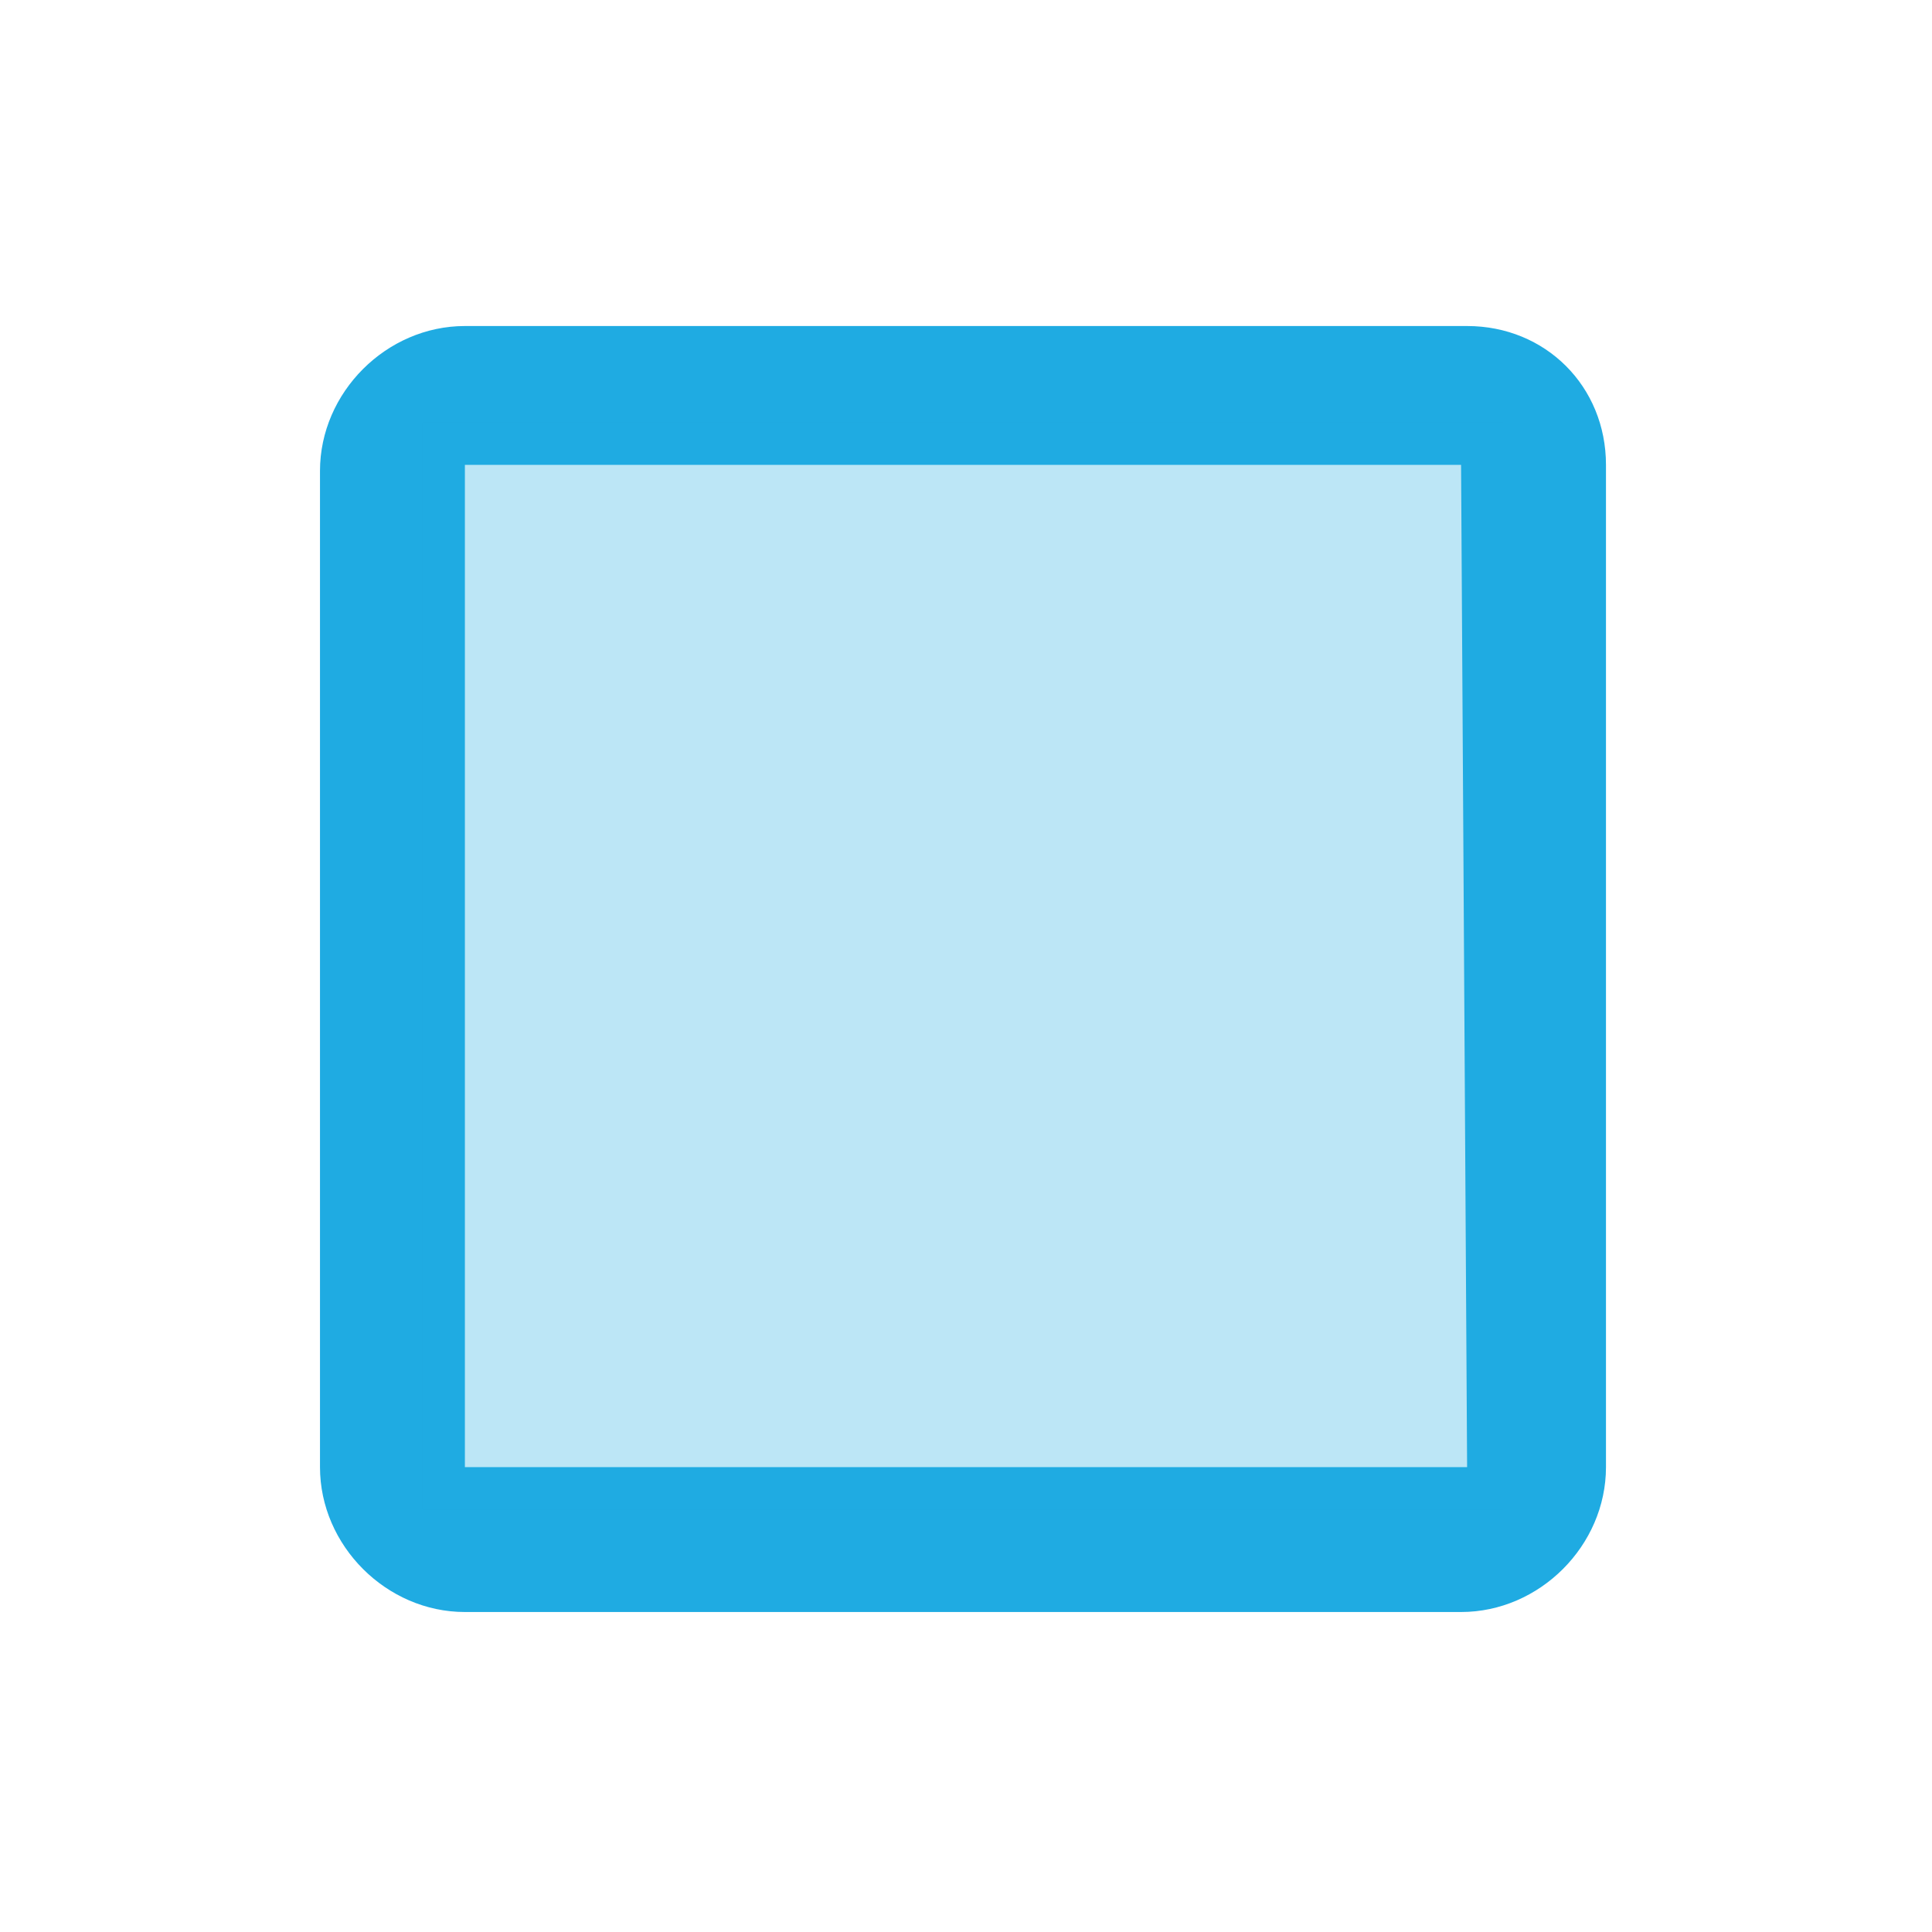
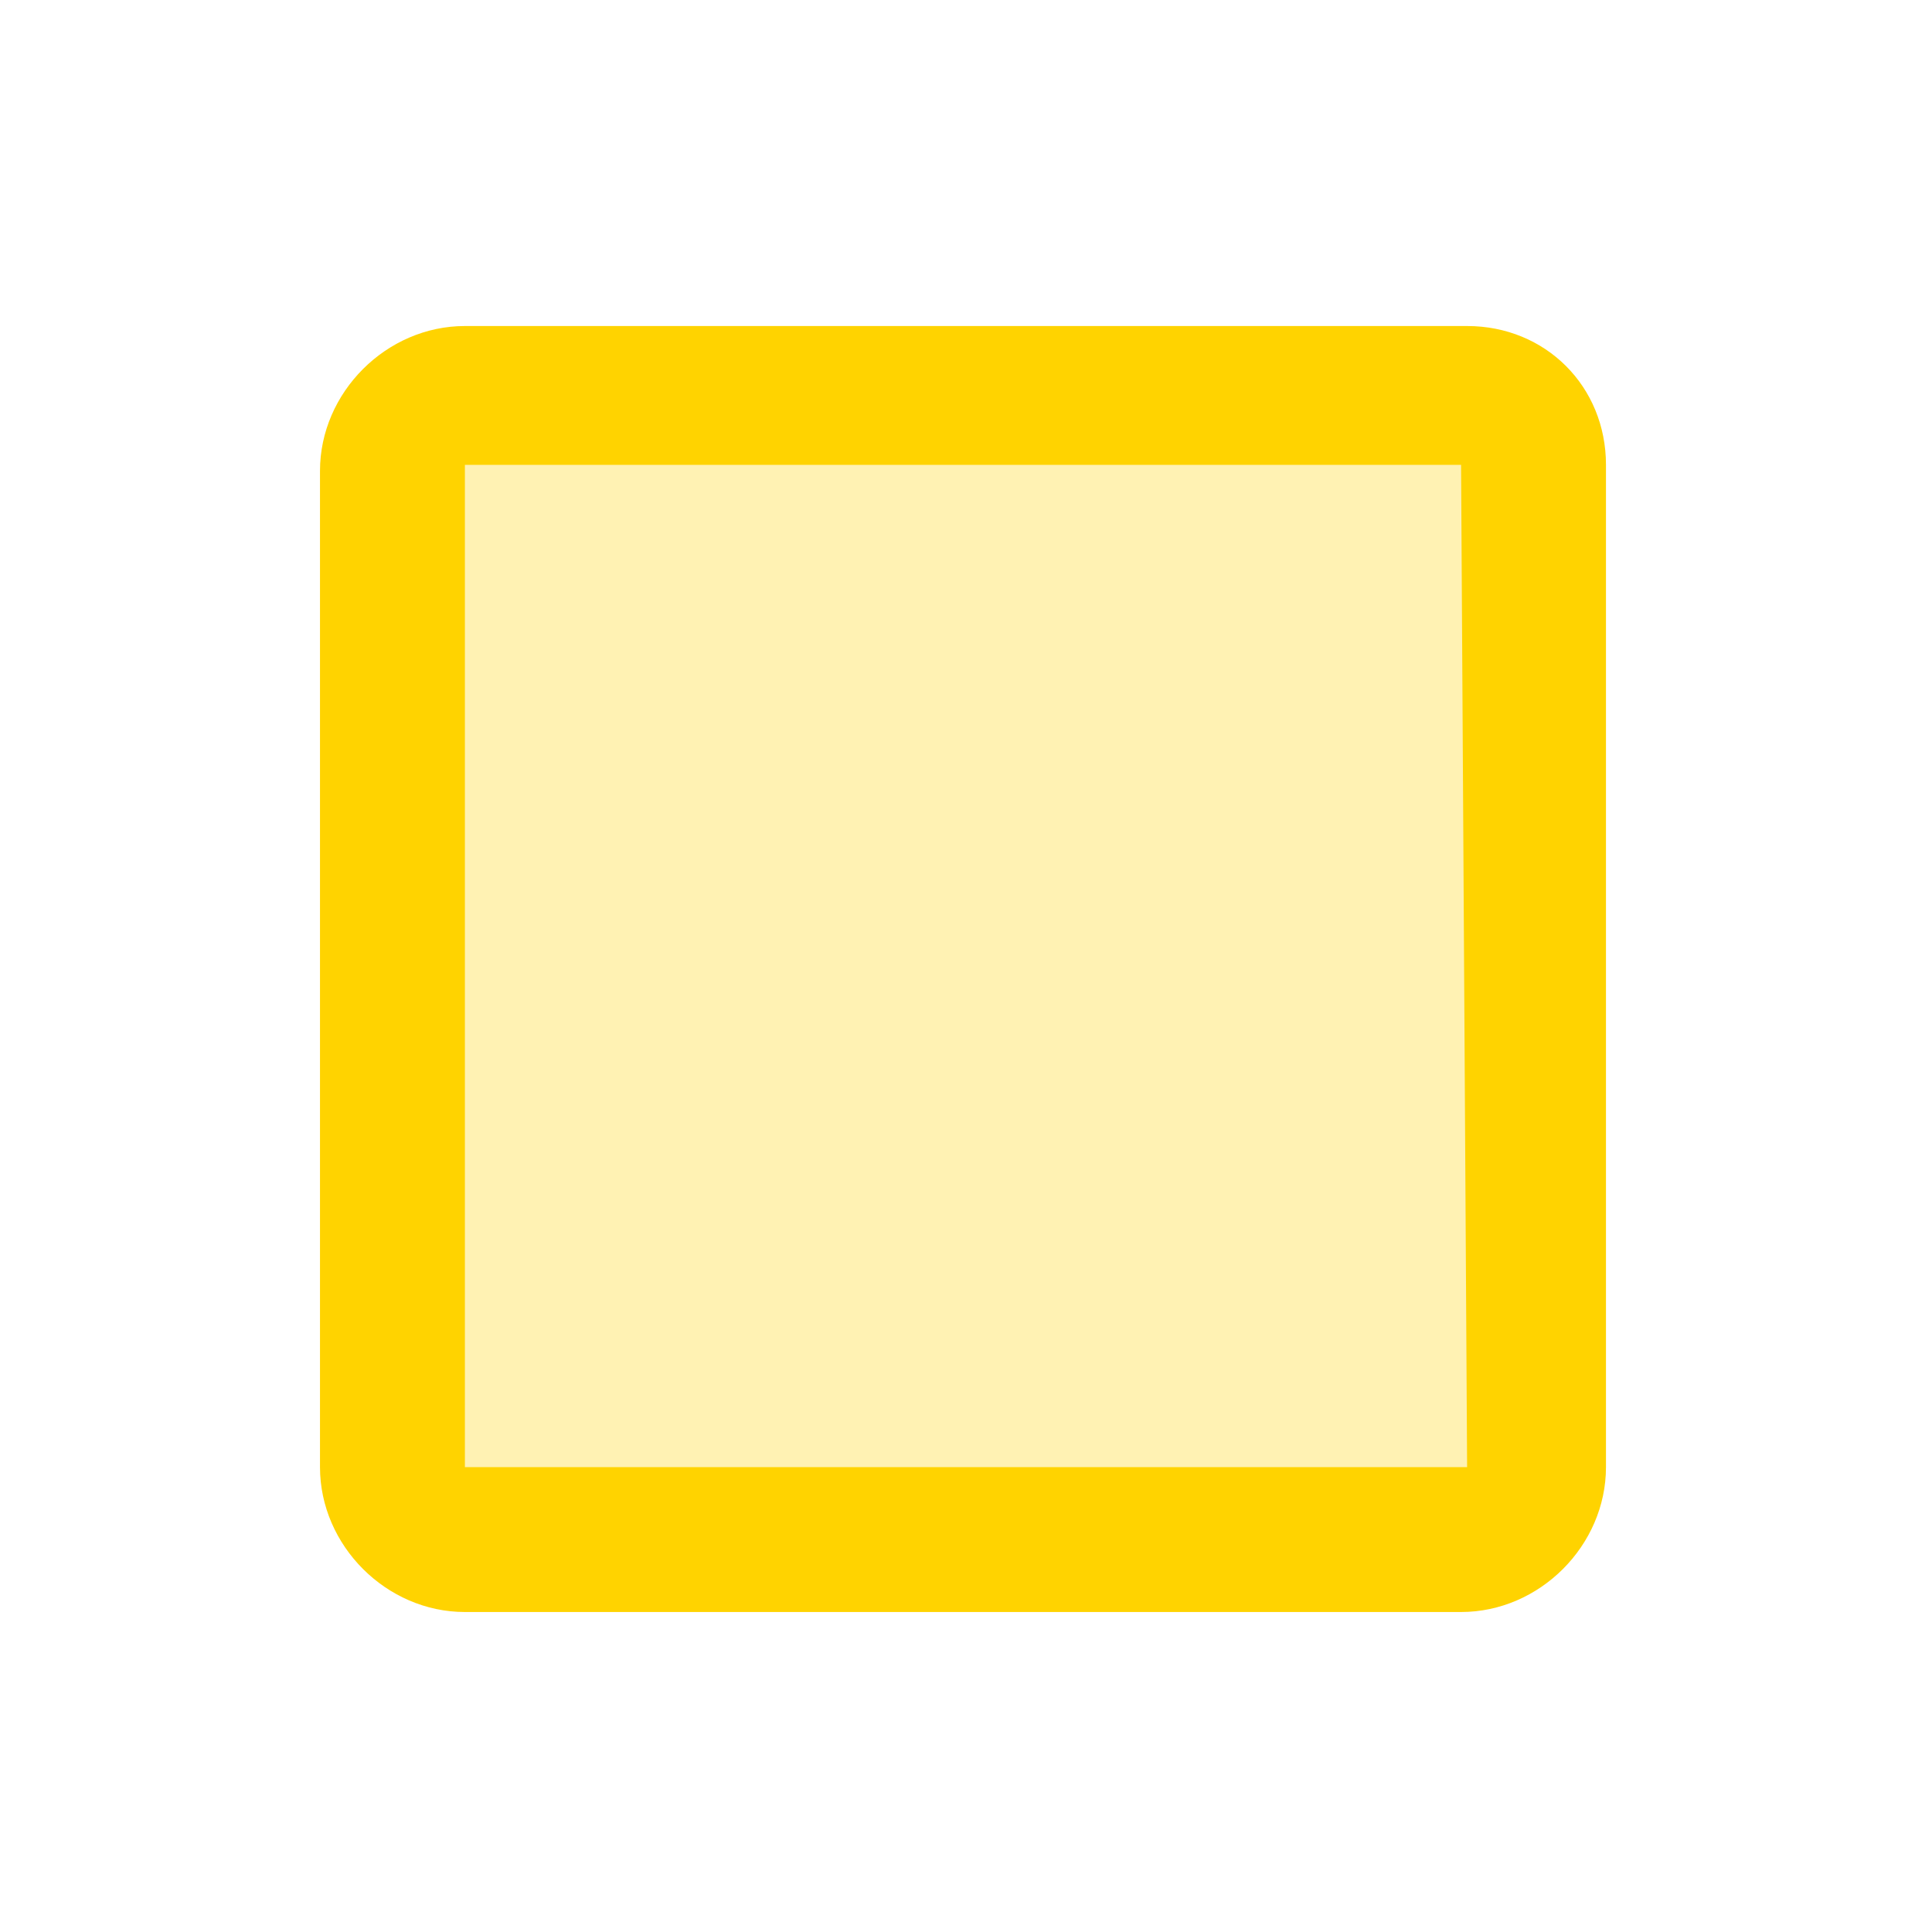
<svg xmlns="http://www.w3.org/2000/svg" version="1.1" id="Layer_1" x="0px" y="0px" viewBox="0 0 32 32" style="enable-background:new 0 0 32 32;" xml:space="preserve">
  <style type="text/css">
- 	.st0{fill:#1FABE2;}
- 	.st1{opacity:0.3;fill:#1FABE2;}
+ 	.st0{fill:#FFD300;}
+ 	.st1{opacity:0.3;fill:#FFD300;}
</style>
  <g id="Rectangle_2_1_">
    <g>
      <path class="st0" d="M24.3,5.4H7.7c-1.3,0-2.4,1.1-2.4,2.4v16.5c0,1.3,1.1,2.4,2.4,2.4h16.5c1.3,0,2.4-1.1,2.4-2.4V7.7    C26.6,6.4,25.6,5.4,24.3,5.4z M24.3,24.3H7.7V7.7h16.5L24.3,24.3L24.3,24.3z" />
    </g>
  </g>
  <polygon class="st1" points="25,25 7,25 7,7 24.9,7 24.9,25 " />
</svg>
